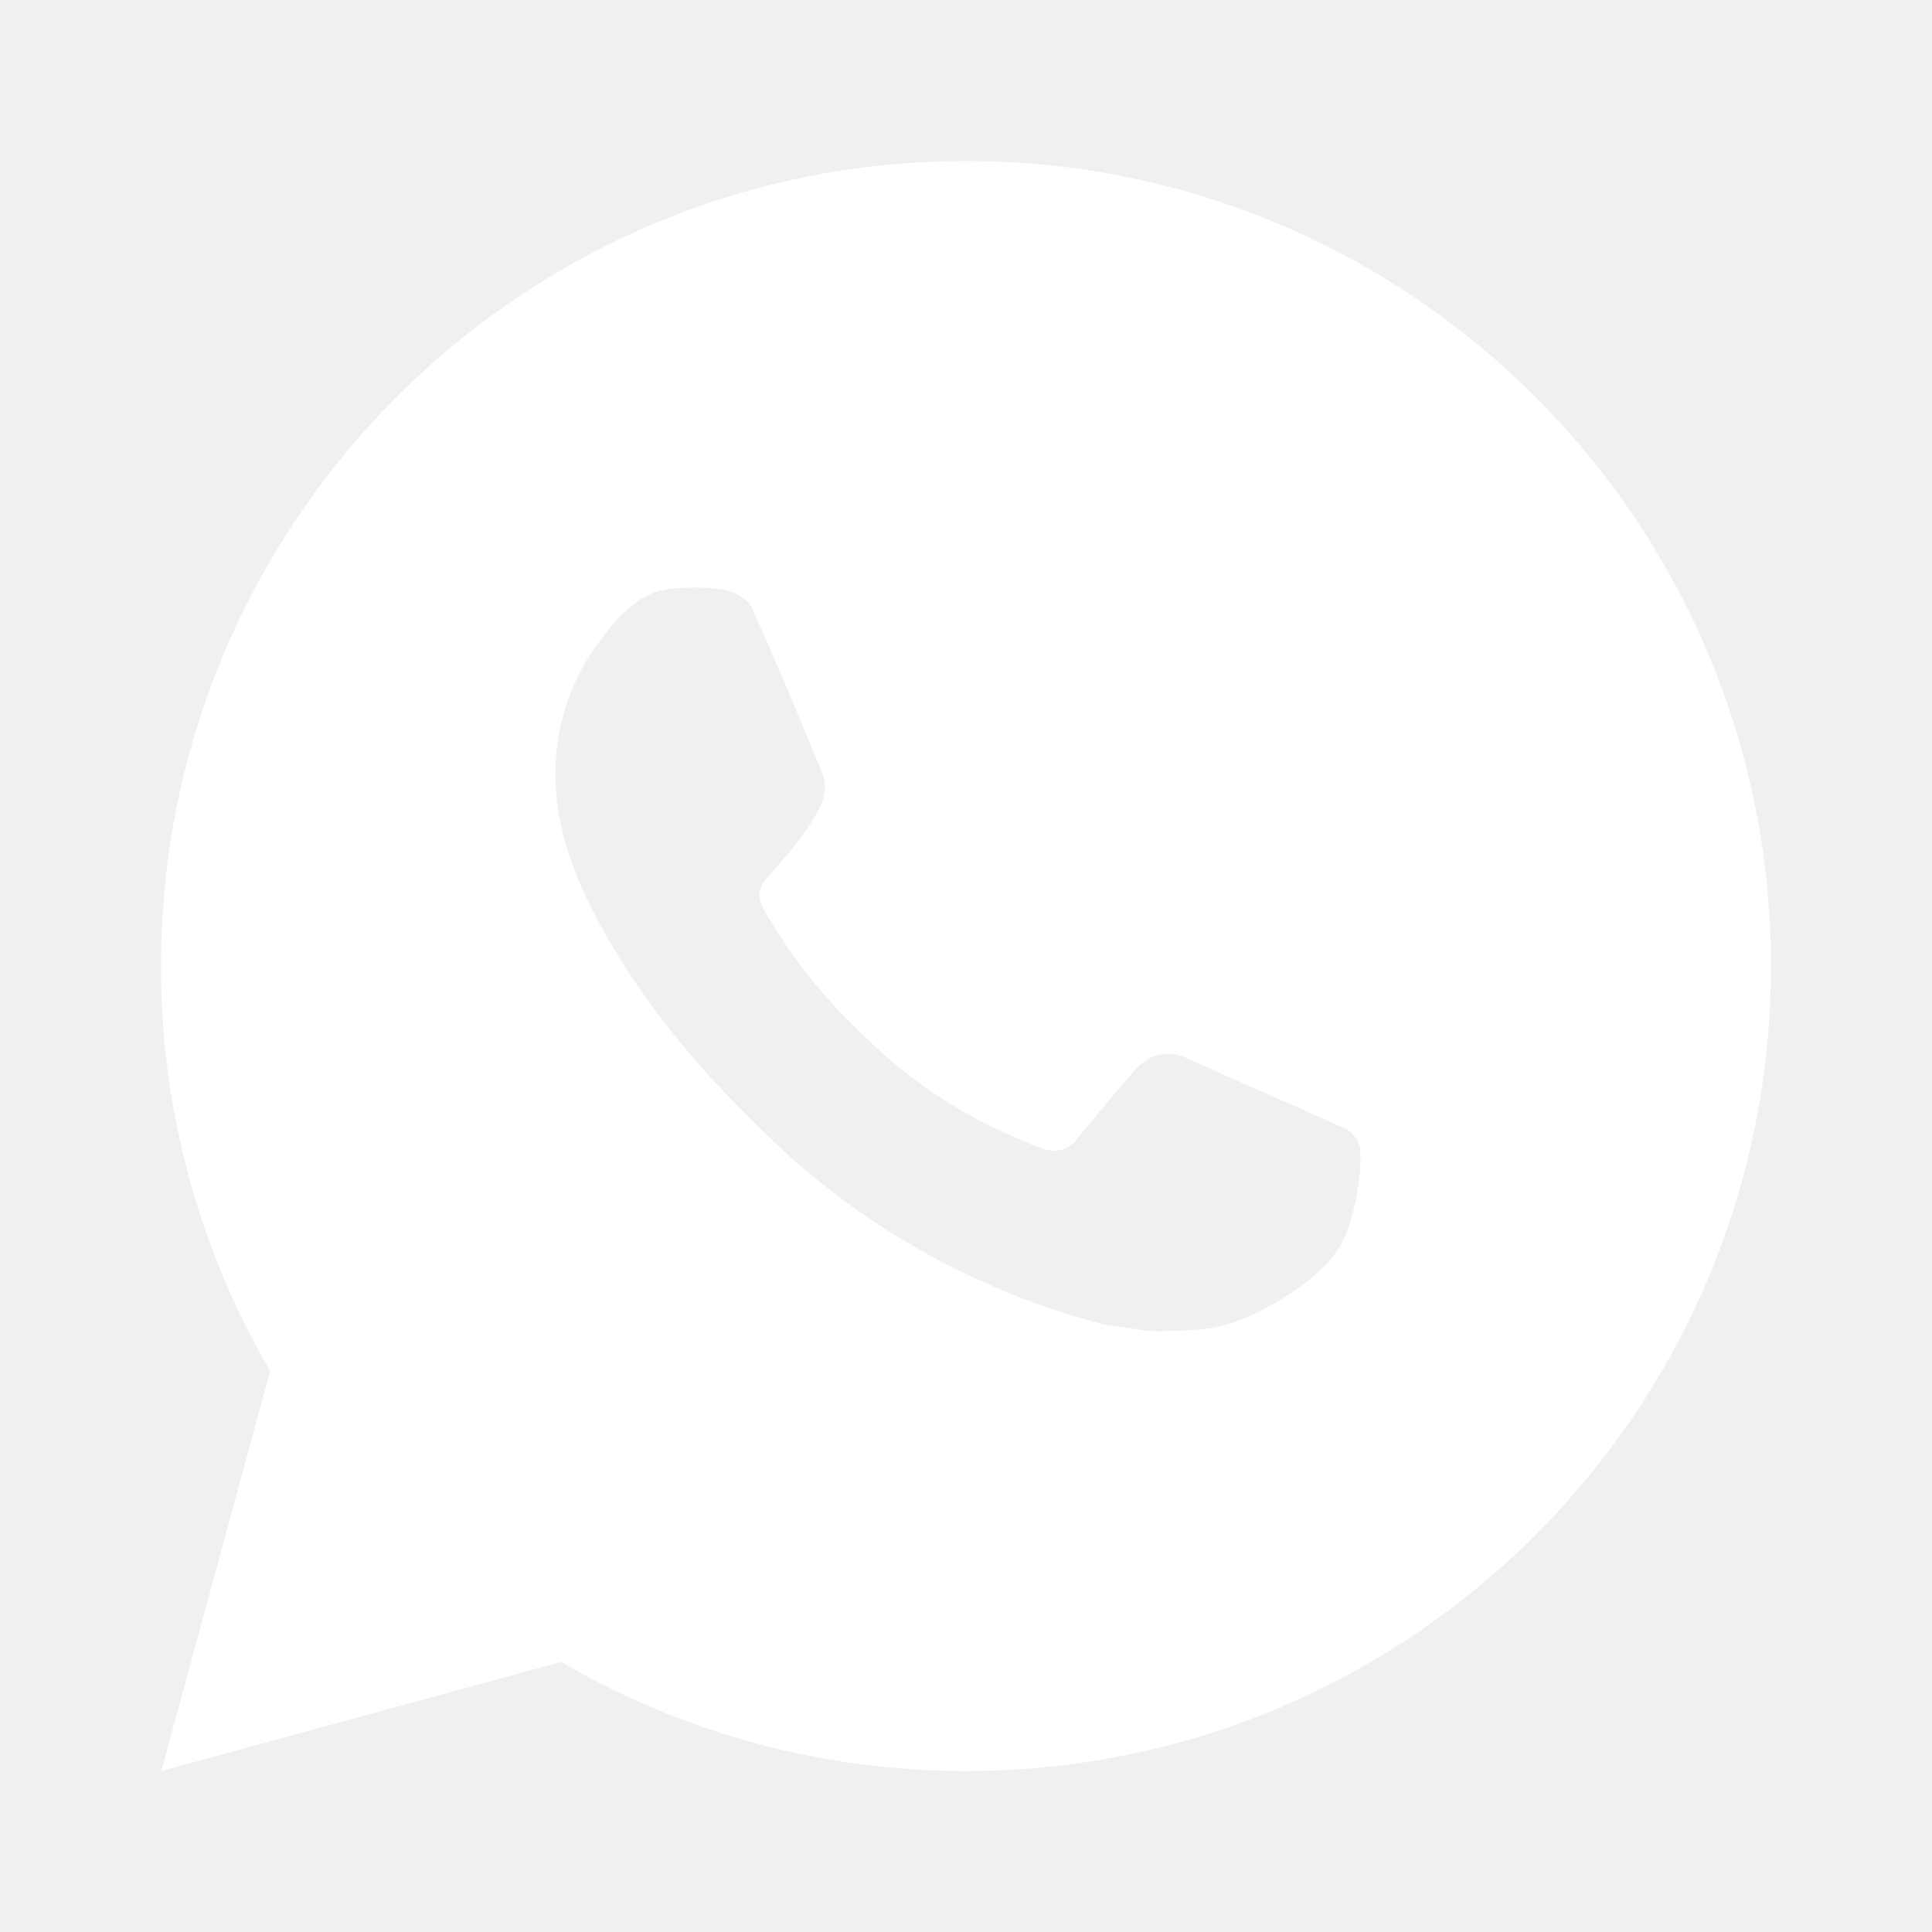
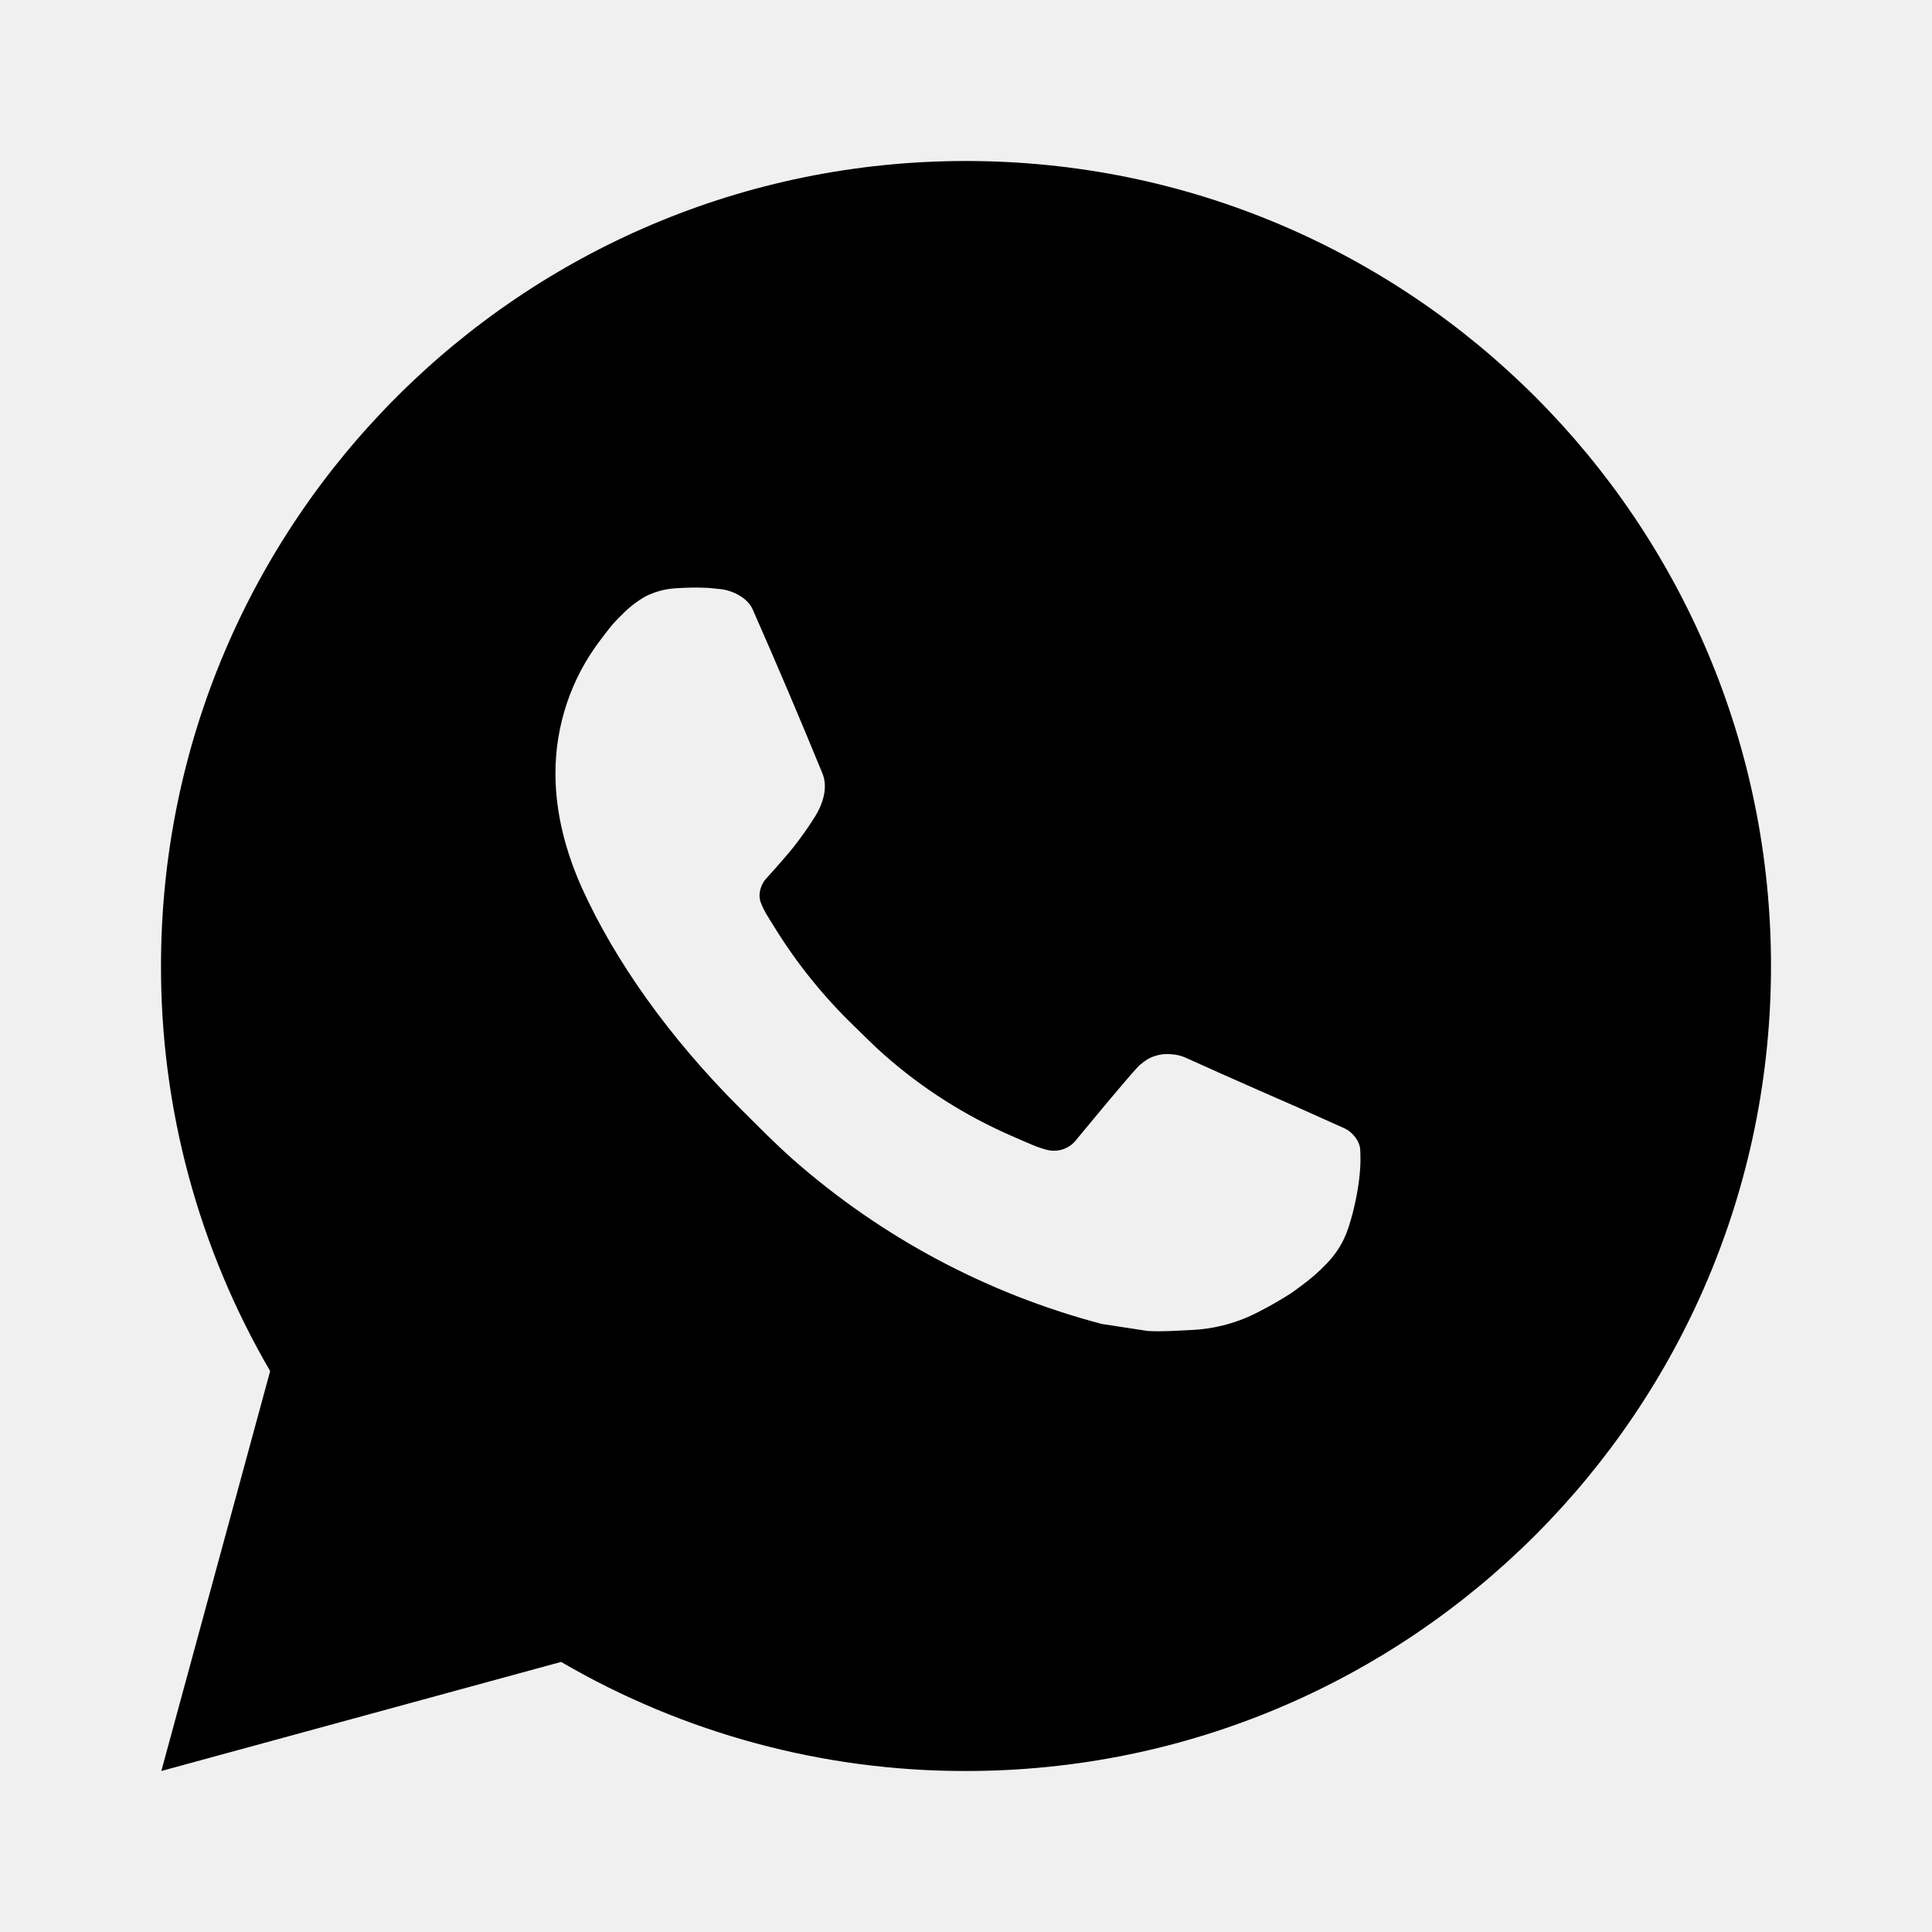
- <svg xmlns="http://www.w3.org/2000/svg" viewBox="0 0 24 24" fill="none">
-   <g id="ri:whatsapp-fill">
-     <path id="Vector" d="M2.004 22L3.356 17.032C2.465 15.505 1.997 13.768 2 12C2 6.477 6.477 2 12 2C17.523 2 22 6.477 22 12C22 17.523 17.523 22 12 22C10.233 22.003 8.497 21.535 6.97 20.645L2.004 22ZM8.391 7.308C8.262 7.316 8.136 7.35 8.02 7.408C7.912 7.469 7.813 7.546 7.726 7.636C7.606 7.749 7.538 7.847 7.465 7.942C7.095 8.423 6.897 9.013 6.9 9.62C6.902 10.11 7.03 10.587 7.23 11.033C7.639 11.935 8.312 12.89 9.201 13.775C9.415 13.988 9.624 14.202 9.849 14.401C10.952 15.373 12.267 16.073 13.689 16.447L14.258 16.534C14.443 16.544 14.628 16.53 14.814 16.521C15.105 16.506 15.39 16.427 15.647 16.29C15.778 16.223 15.906 16.149 16.03 16.07C16.03 16.07 16.073 16.042 16.155 15.98C16.29 15.88 16.373 15.809 16.485 15.692C16.568 15.606 16.64 15.505 16.695 15.39C16.773 15.227 16.851 14.916 16.883 14.657C16.907 14.459 16.9 14.351 16.897 14.284C16.893 14.177 16.804 14.066 16.707 14.019L16.125 13.758C16.125 13.758 15.255 13.379 14.724 13.137C14.668 13.113 14.608 13.099 14.547 13.096C14.479 13.089 14.409 13.097 14.344 13.119C14.279 13.14 14.219 13.176 14.169 13.223V13.221C14.164 13.221 14.097 13.278 13.374 14.154C13.332 14.21 13.275 14.252 13.21 14.275C13.144 14.298 13.073 14.301 13.006 14.284C12.941 14.267 12.877 14.245 12.815 14.218C12.691 14.166 12.648 14.146 12.563 14.109L12.558 14.107C11.986 13.857 11.456 13.52 10.988 13.107C10.862 12.997 10.745 12.877 10.625 12.761C10.232 12.384 9.889 11.958 9.605 11.493L9.546 11.398C9.504 11.334 9.469 11.265 9.444 11.193C9.406 11.046 9.505 10.928 9.505 10.928C9.505 10.928 9.748 10.662 9.861 10.518C9.955 10.398 10.043 10.274 10.124 10.145C10.242 9.955 10.279 9.76 10.217 9.609C9.937 8.925 9.647 8.244 9.349 7.568C9.29 7.434 9.115 7.338 8.956 7.319C8.902 7.313 8.848 7.307 8.794 7.303C8.66 7.296 8.525 7.299 8.391 7.308Z" fill="white" />
-   </g>
+ <svg xmlns="http://www.w3.org/2000/svg" viewBox="0 0 24 24" fill="currentcolor">
+   <path id="Vector" d="M2.004 22L3.356 17.032C2.465 15.505 1.997 13.768 2 12C2 6.477 6.477 2 12 2C17.523 2 22 6.477 22 12C22 17.523 17.523 22 12 22C10.233 22.003 8.497 21.535 6.97 20.645L2.004 22ZM8.391 7.308C8.262 7.316 8.136 7.35 8.02 7.408C7.912 7.469 7.813 7.546 7.726 7.636C7.606 7.749 7.538 7.847 7.465 7.942C7.095 8.423 6.897 9.013 6.9 9.62C6.902 10.11 7.03 10.587 7.23 11.033C7.639 11.935 8.312 12.89 9.201 13.775C9.415 13.988 9.624 14.202 9.849 14.401C10.952 15.373 12.267 16.073 13.689 16.447L14.258 16.534C14.443 16.544 14.628 16.53 14.814 16.521C15.105 16.506 15.39 16.427 15.647 16.29C15.778 16.223 15.906 16.149 16.03 16.07C16.03 16.07 16.073 16.042 16.155 15.98C16.29 15.88 16.373 15.809 16.485 15.692C16.568 15.606 16.64 15.505 16.695 15.39C16.773 15.227 16.851 14.916 16.883 14.657C16.907 14.459 16.9 14.351 16.897 14.284C16.893 14.177 16.804 14.066 16.707 14.019L16.125 13.758C16.125 13.758 15.255 13.379 14.724 13.137C14.668 13.113 14.608 13.099 14.547 13.096C14.479 13.089 14.409 13.097 14.344 13.119C14.279 13.14 14.219 13.176 14.169 13.223V13.221C14.164 13.221 14.097 13.278 13.374 14.154C13.332 14.21 13.275 14.252 13.21 14.275C13.144 14.298 13.073 14.301 13.006 14.284C12.941 14.267 12.877 14.245 12.815 14.218C12.691 14.166 12.648 14.146 12.563 14.109L12.558 14.107C11.986 13.857 11.456 13.52 10.988 13.107C10.862 12.997 10.745 12.877 10.625 12.761C10.232 12.384 9.889 11.958 9.605 11.493L9.546 11.398C9.504 11.334 9.469 11.265 9.444 11.193C9.406 11.046 9.505 10.928 9.505 10.928C9.505 10.928 9.748 10.662 9.861 10.518C9.955 10.398 10.043 10.274 10.124 10.145C10.242 9.955 10.279 9.76 10.217 9.609C9.937 8.925 9.647 8.244 9.349 7.568C9.29 7.434 9.115 7.338 8.956 7.319C8.902 7.313 8.848 7.307 8.794 7.303C8.66 7.296 8.525 7.299 8.391 7.308Z" fill="currentcolor" />
</svg>
